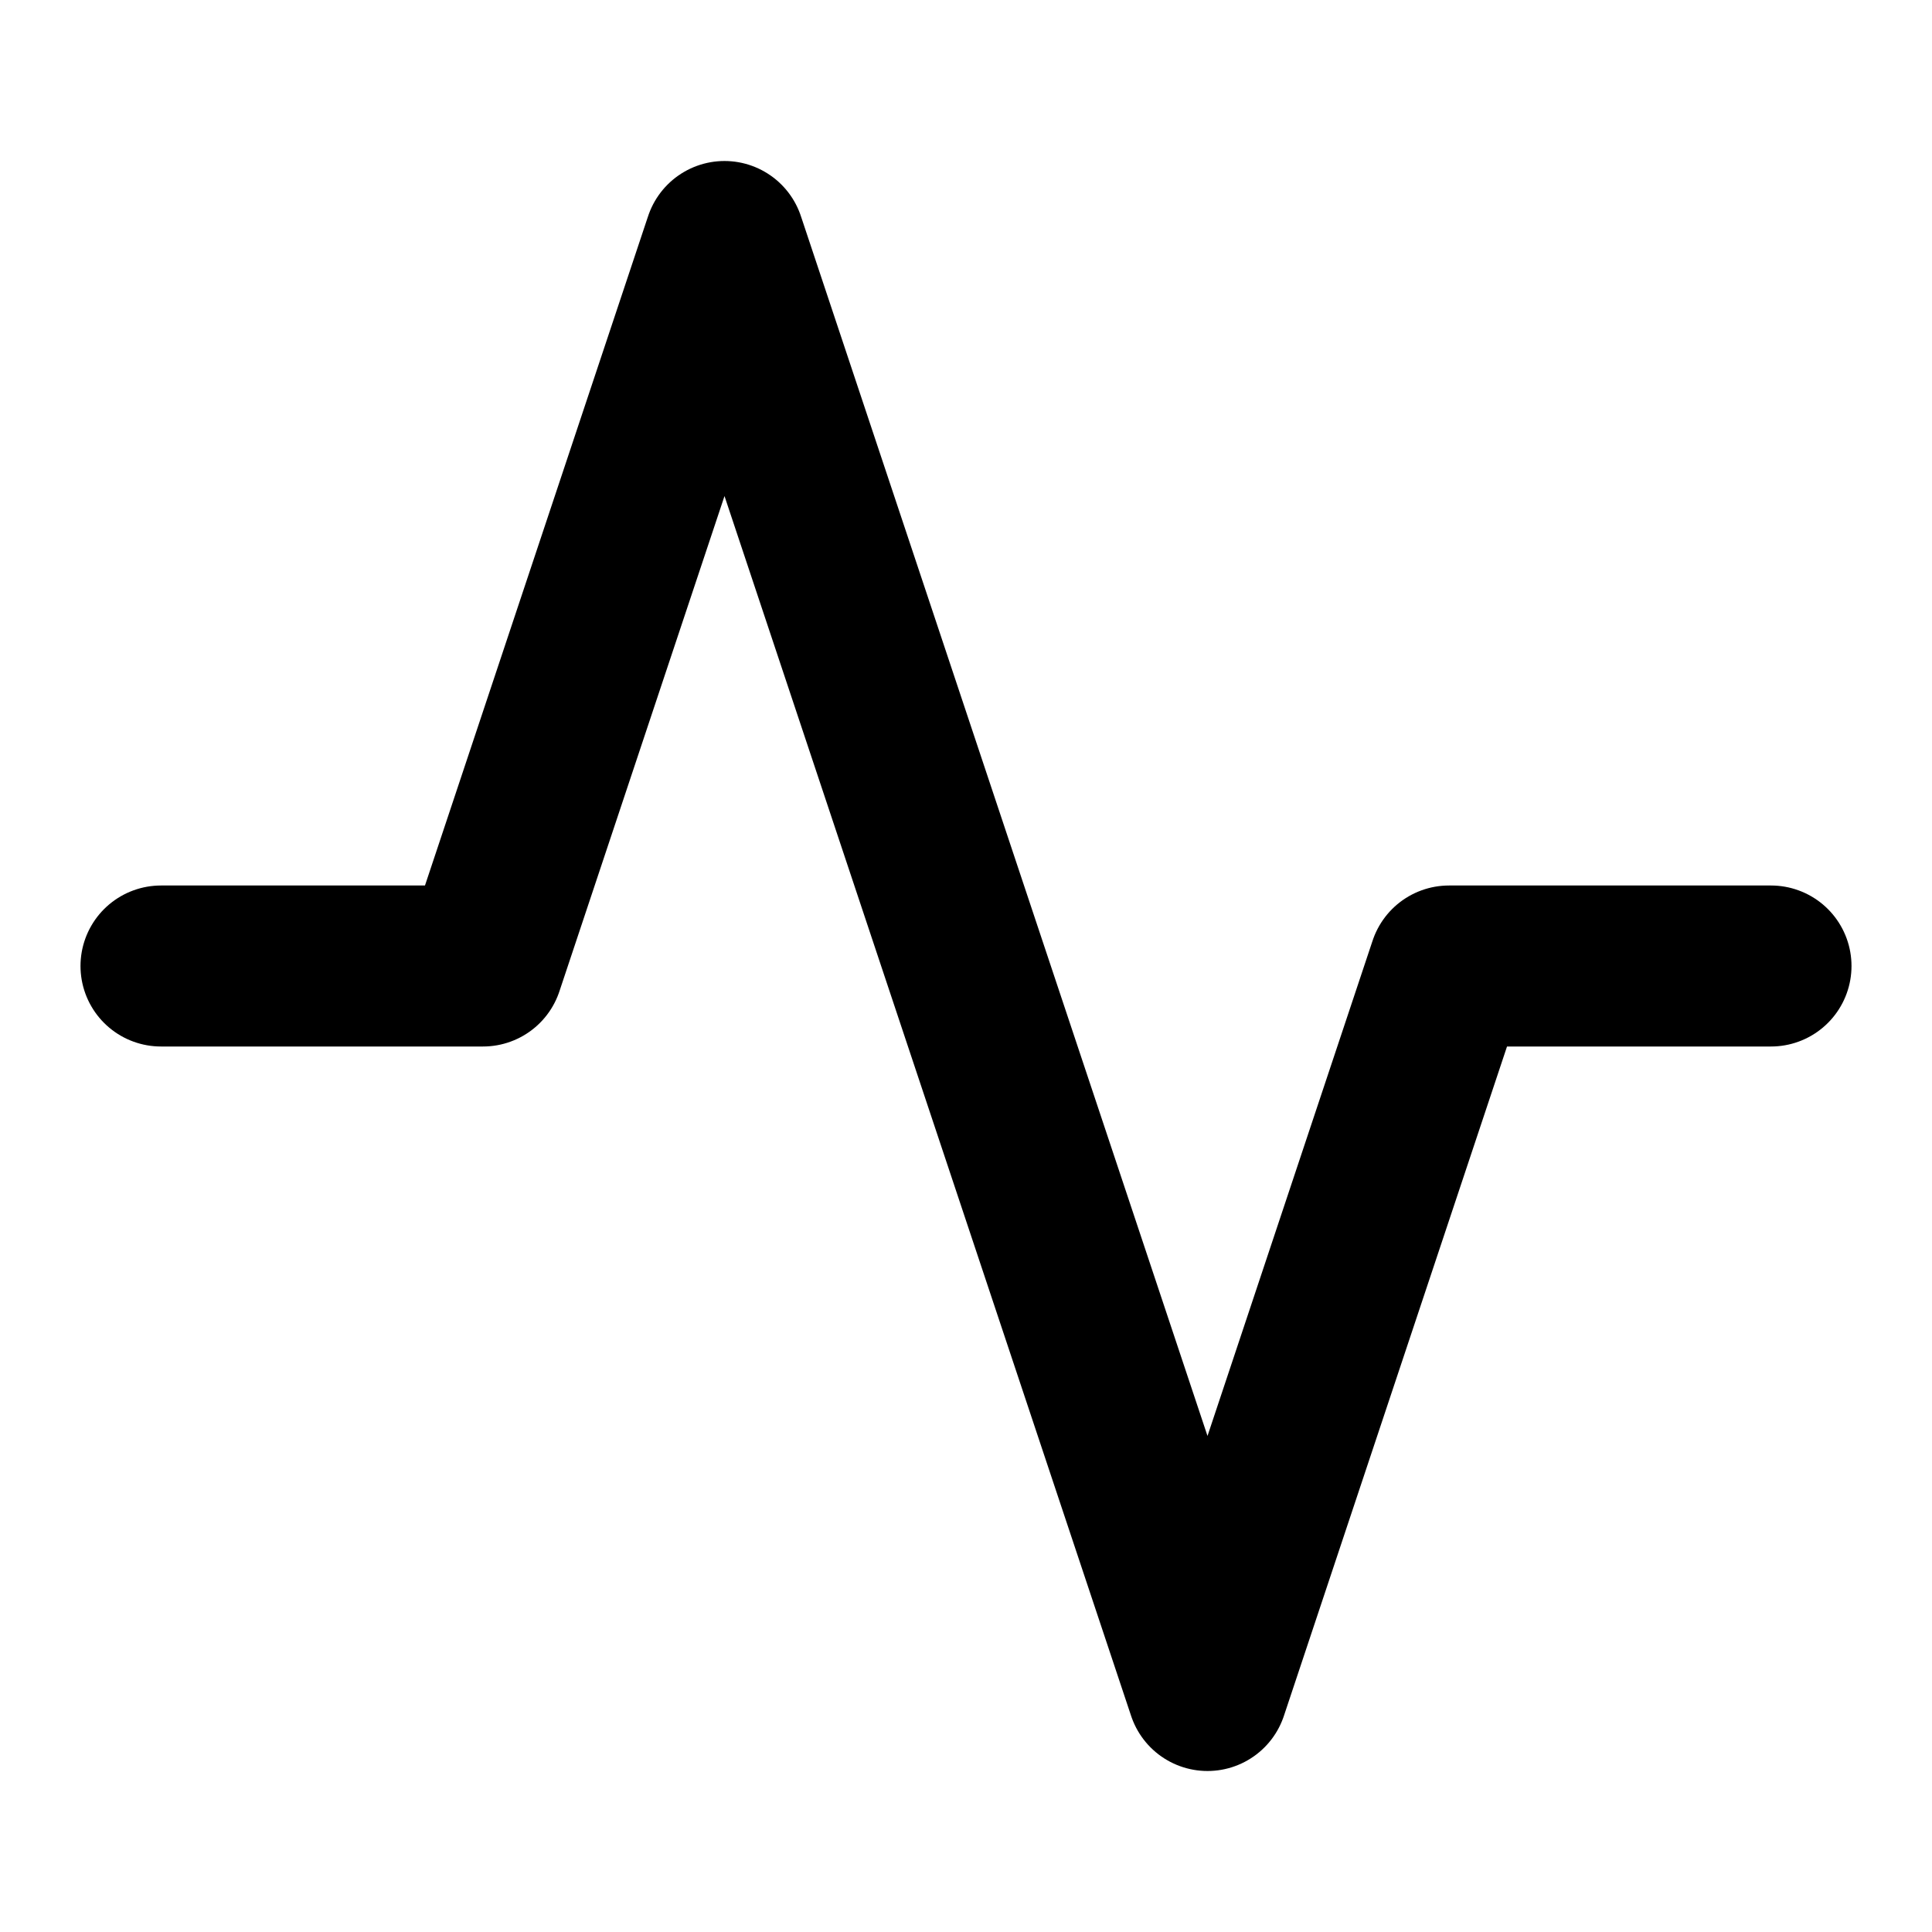
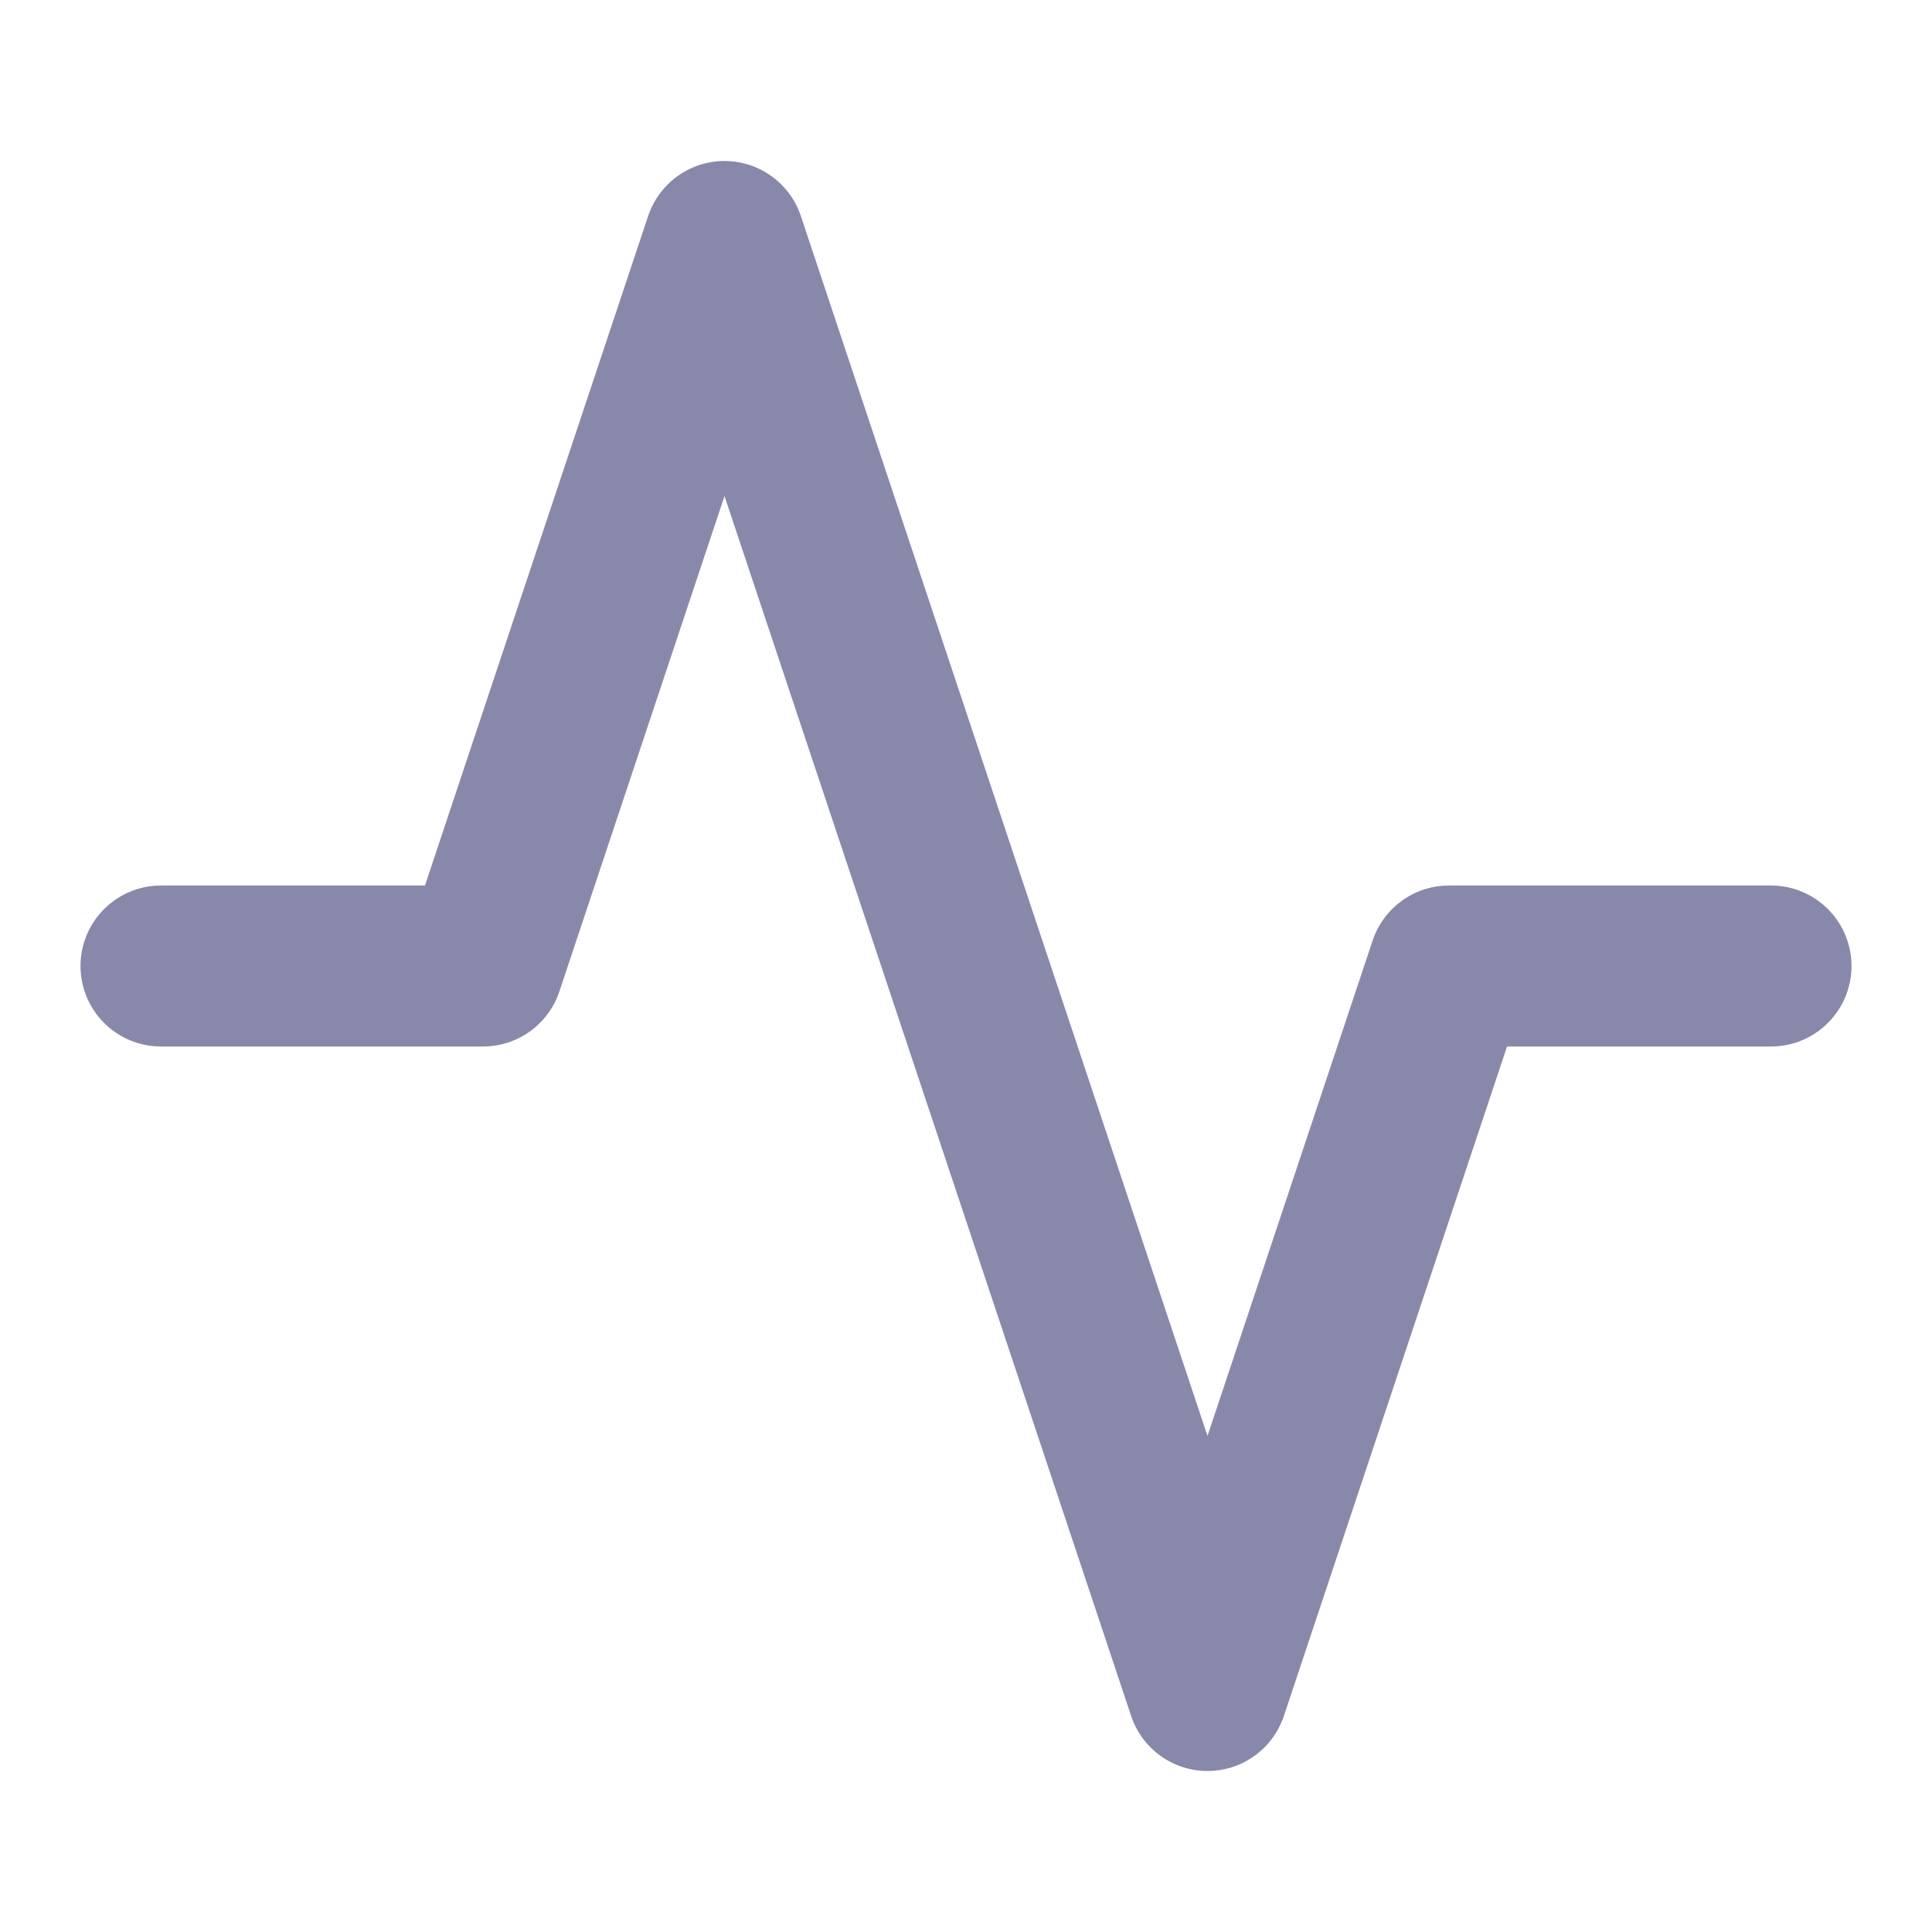
- <svg xmlns="http://www.w3.org/2000/svg" width="24" height="24" viewBox="0 0 24 24" fill="none" stroke="currentColor" stroke-width="2" stroke-linecap="round" stroke-linejoin="round">
+ <svg xmlns="http://www.w3.org/2000/svg" width="24" height="24" viewBox="0 0 24 24" fill="none" stroke="#8888aa" stroke-width="2" stroke-linecap="round" stroke-linejoin="round">
  <polyline points="22 12 18 12 15 21 9 3 6 12 2 12" />
</svg>
